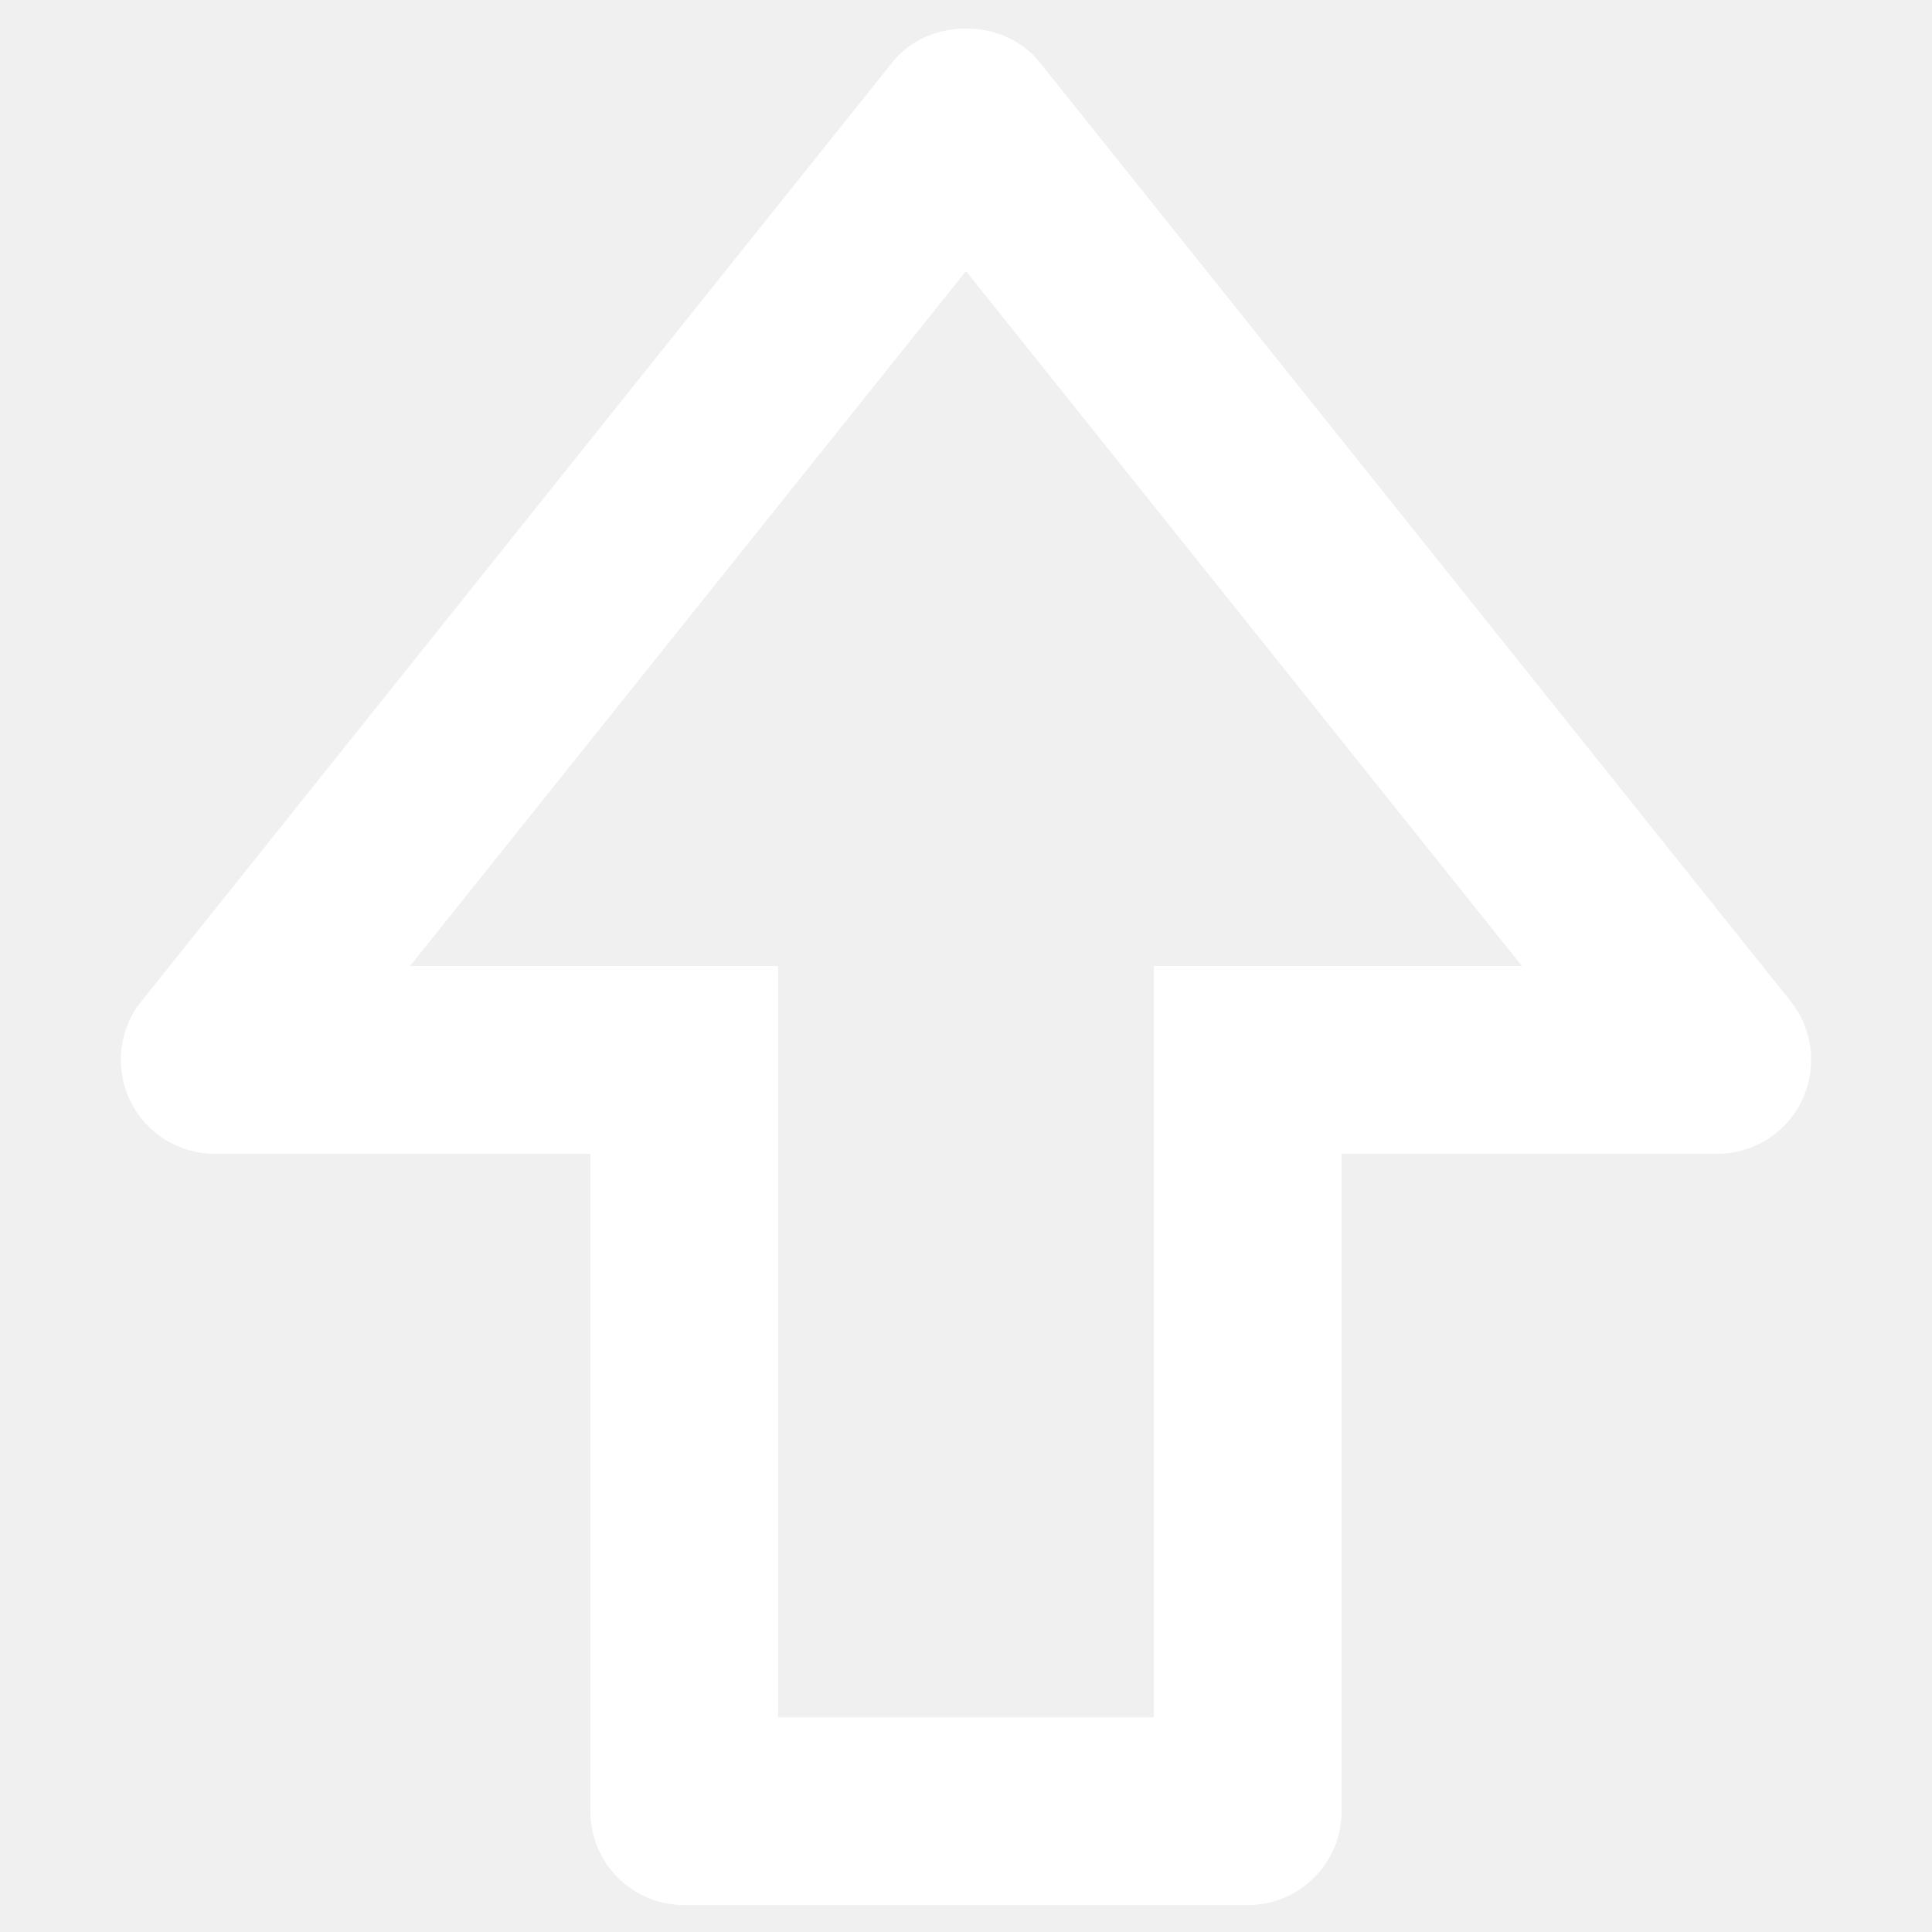
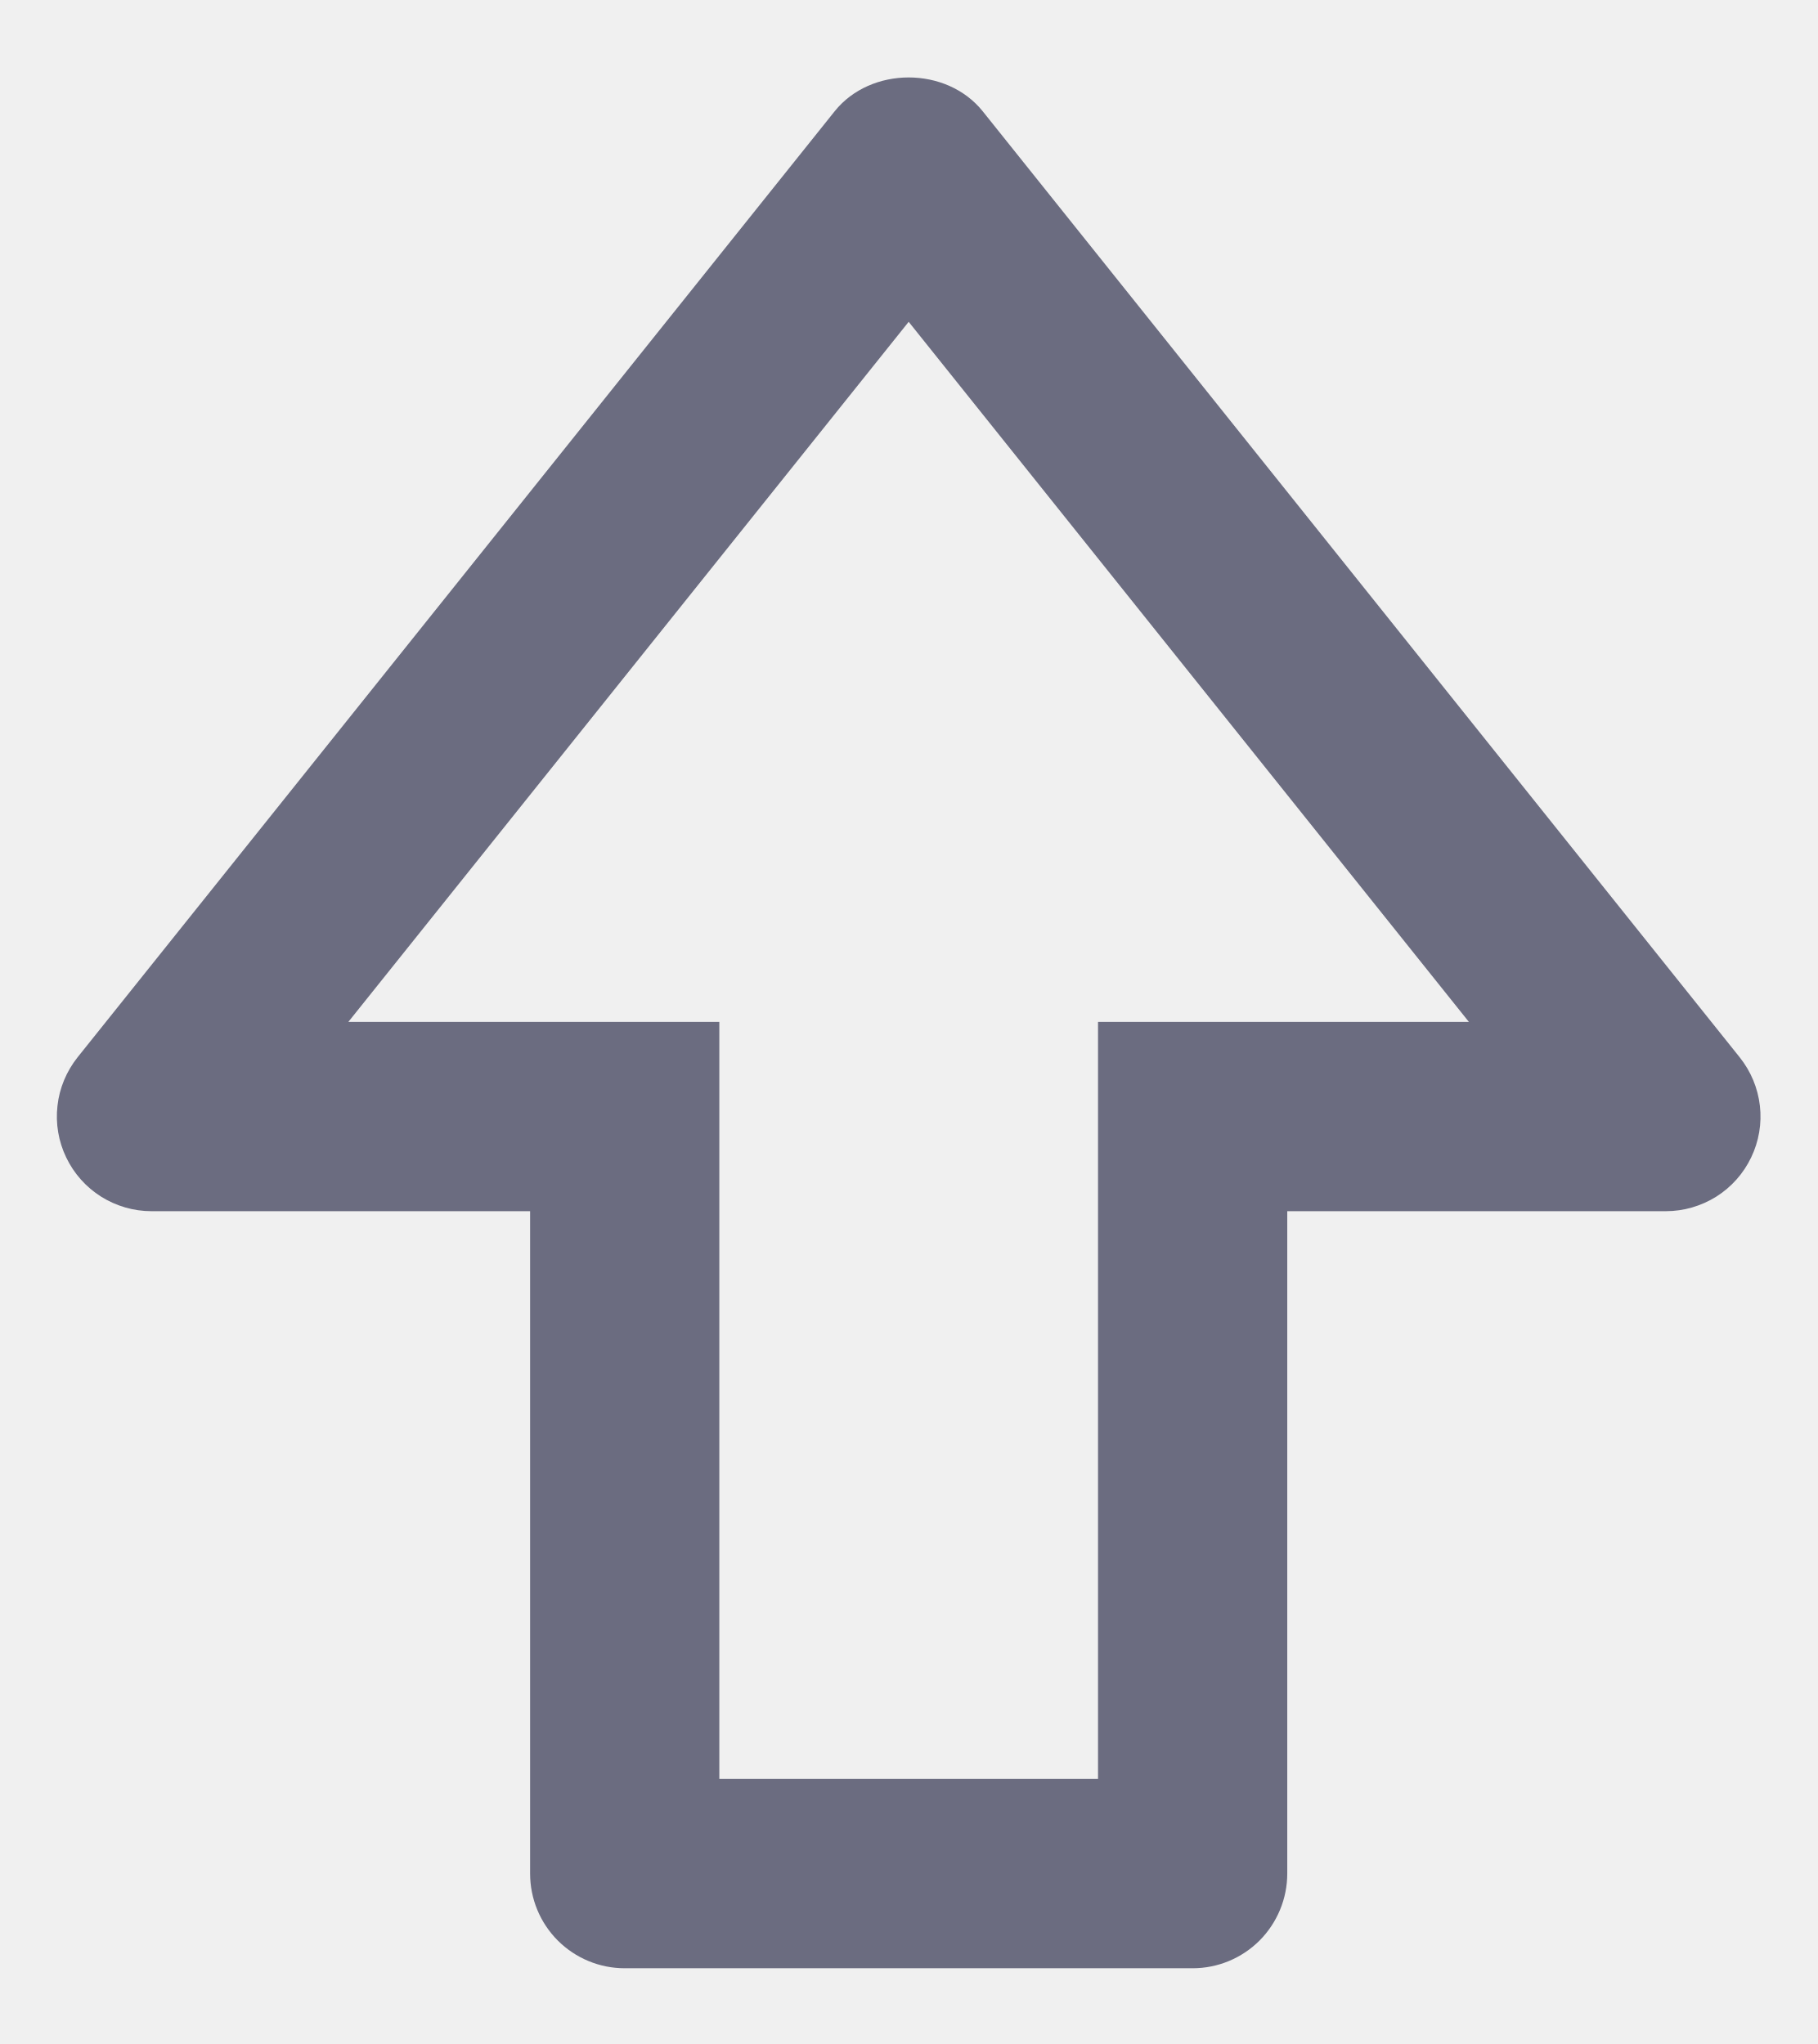
- <svg xmlns="http://www.w3.org/2000/svg" width="12" height="12" viewBox="0 0 12 12" fill="none">
-   <path d="M6.456 0.385C6.233 0.108 5.767 0.108 5.544 0.385L0.878 6.219C0.809 6.305 0.766 6.408 0.754 6.517C0.742 6.626 0.76 6.737 0.808 6.836C0.856 6.935 0.93 7.018 1.023 7.077C1.116 7.135 1.223 7.166 1.333 7.167H3.667V11.25C3.667 11.405 3.728 11.553 3.837 11.662C3.947 11.772 4.095 11.833 4.25 11.833H7.75C7.905 11.833 8.053 11.772 8.162 11.662C8.272 11.553 8.333 11.405 8.333 11.25V7.167H10.667C10.776 7.166 10.884 7.135 10.977 7.077C11.07 7.018 11.144 6.935 11.192 6.836C11.239 6.737 11.258 6.626 11.246 6.517C11.233 6.408 11.191 6.305 11.122 6.219L6.456 0.385ZM7.75 6H7.167V10.667H4.833V6H2.547L6 1.684L9.453 6H7.75Z" fill="white" />
+ <svg xmlns="http://www.w3.org/2000/svg" width="16" height="18" viewBox="0 0 16 18" fill="none">
+   <path d="M8.651 0.979C8.333 0.583 7.667 0.583 7.349 0.979L0.682 9.312C0.585 9.435 0.523 9.582 0.506 9.738C0.488 9.894 0.515 10.052 0.583 10.193C0.651 10.335 0.757 10.454 0.89 10.538C1.023 10.621 1.176 10.666 1.333 10.666H4.667V16.499C4.667 16.72 4.754 16.932 4.911 17.089C5.067 17.245 5.279 17.333 5.5 17.333H10.5C10.721 17.333 10.933 17.245 11.089 17.089C11.245 16.932 11.333 16.72 11.333 16.499V10.666H14.667C14.823 10.666 14.977 10.621 15.11 10.538C15.243 10.454 15.349 10.335 15.417 10.193C15.485 10.052 15.512 9.894 15.494 9.738C15.476 9.582 15.415 9.435 15.317 9.312L8.651 0.979ZM10.5 8.999H9.667V15.666H6.333V8.999H3.067L8 2.834L12.932 8.999H10.5Z" fill="#6B6C80" />
</svg>
